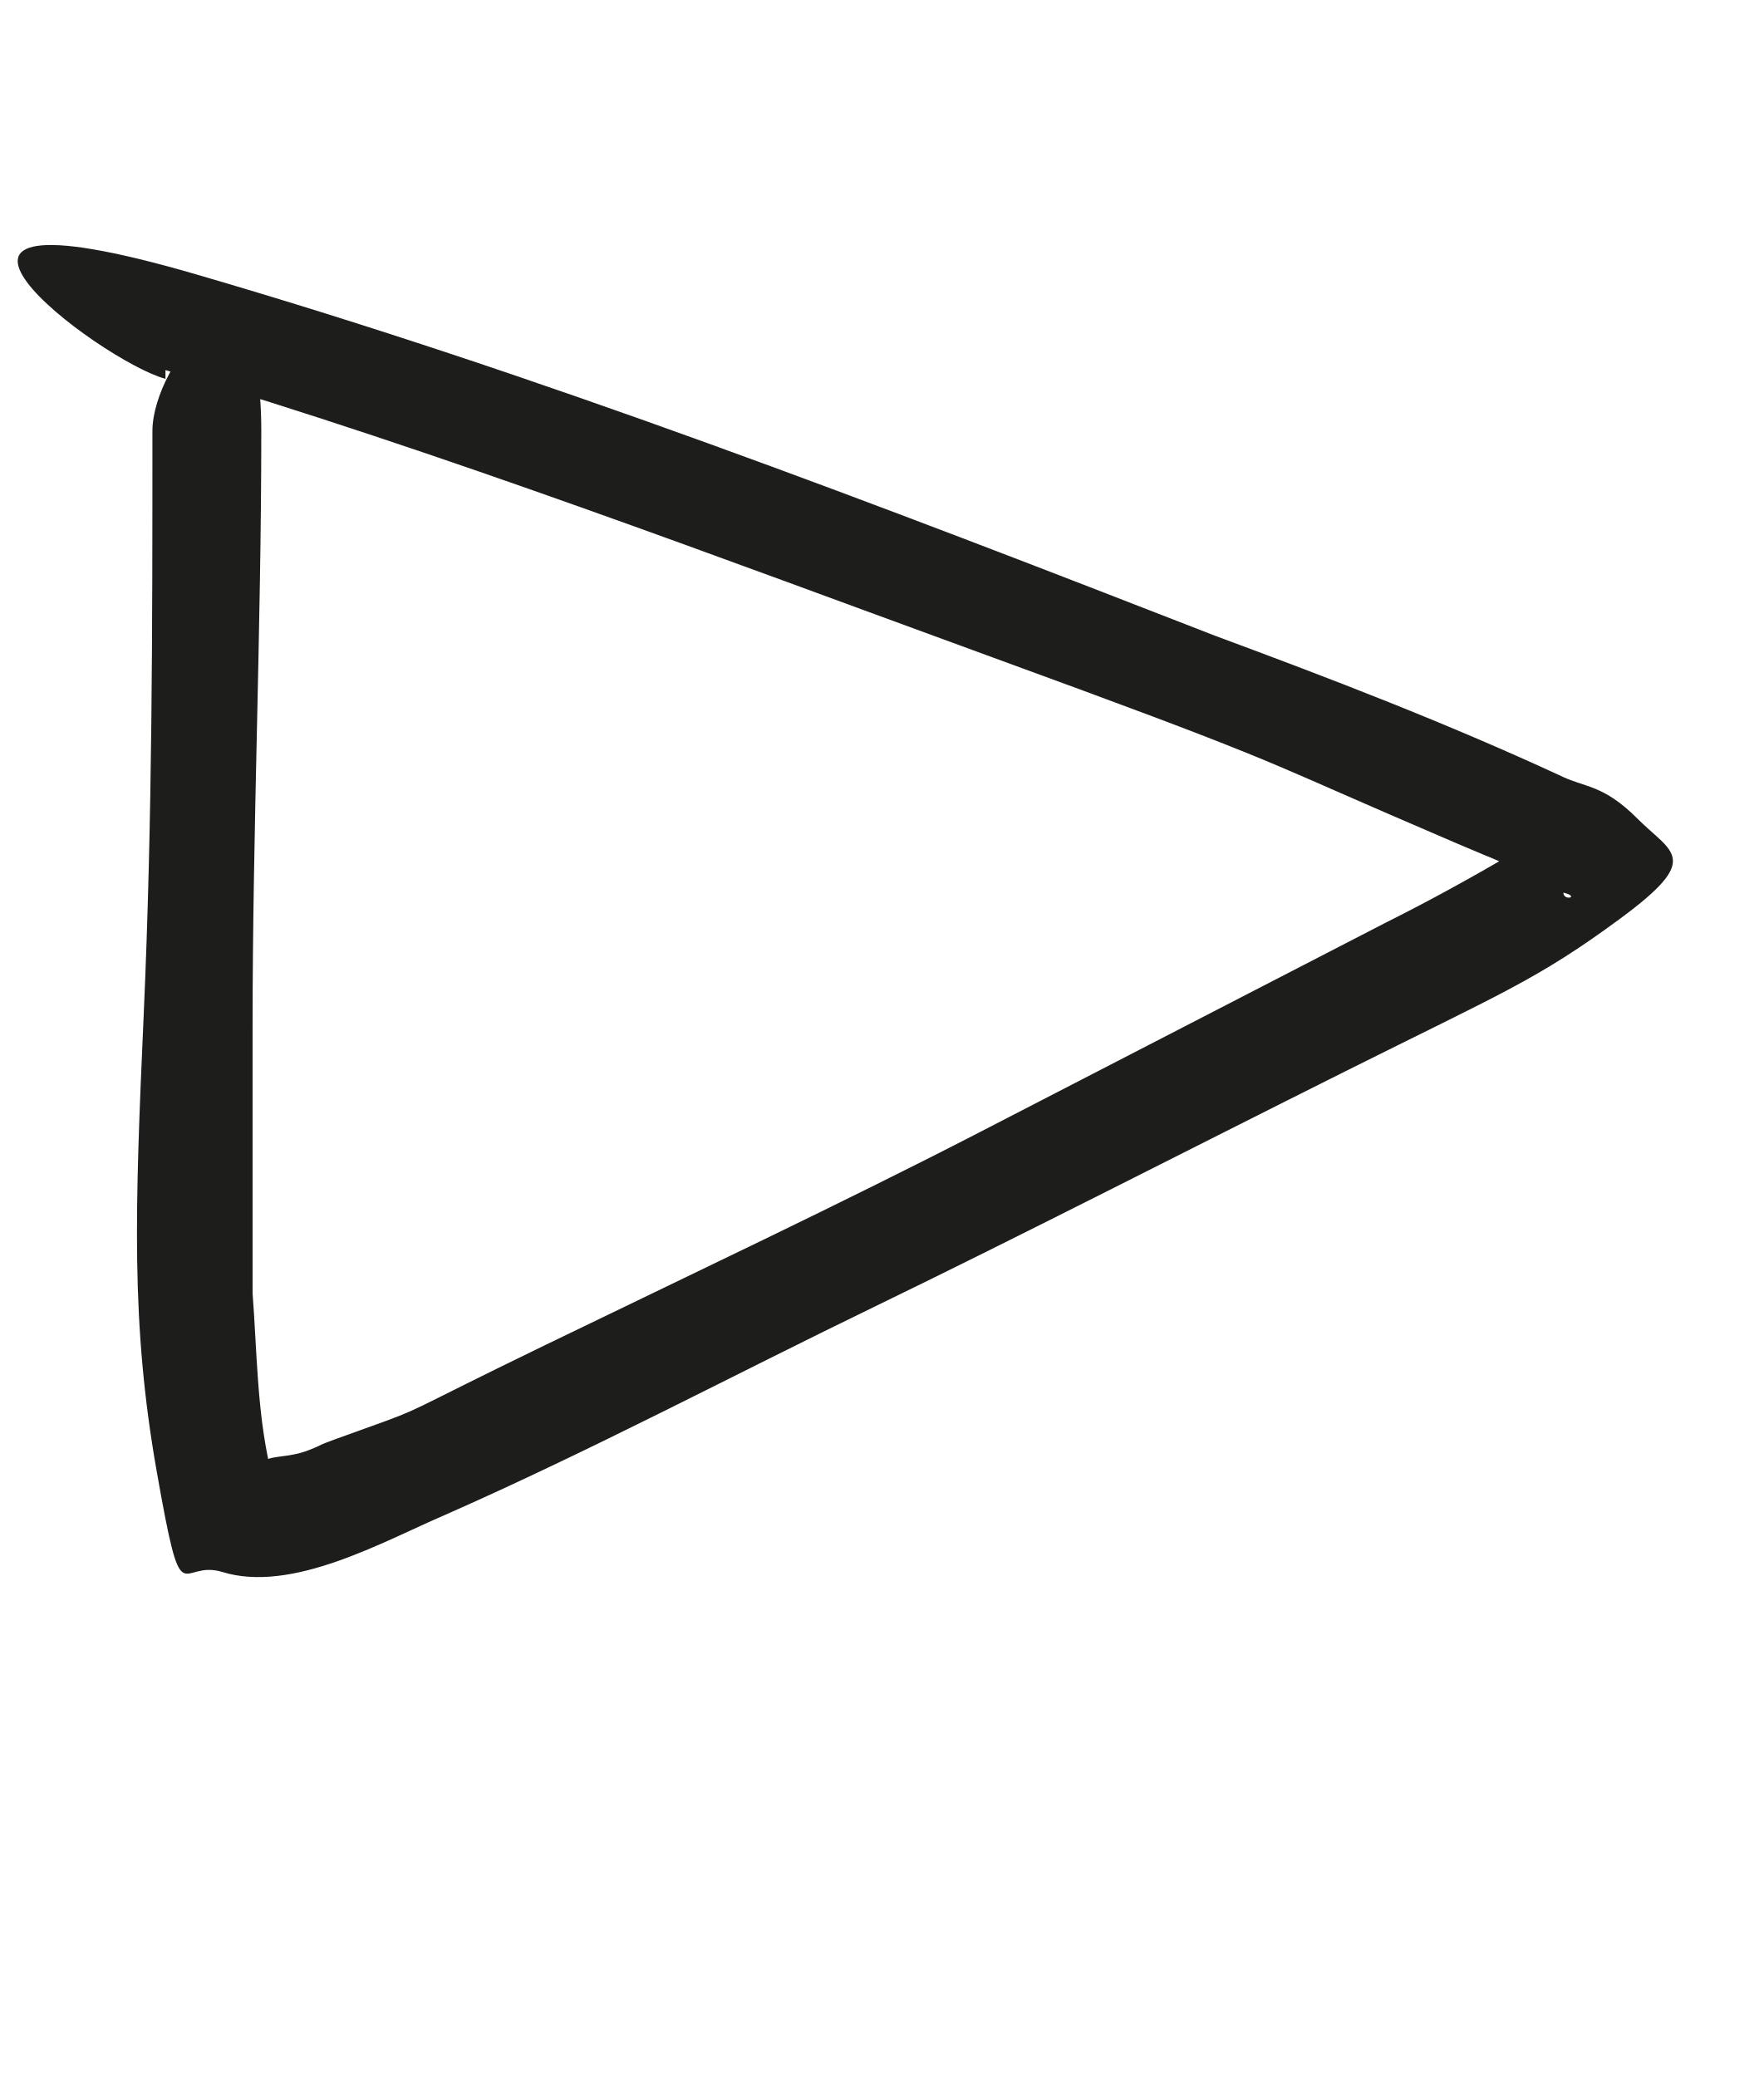
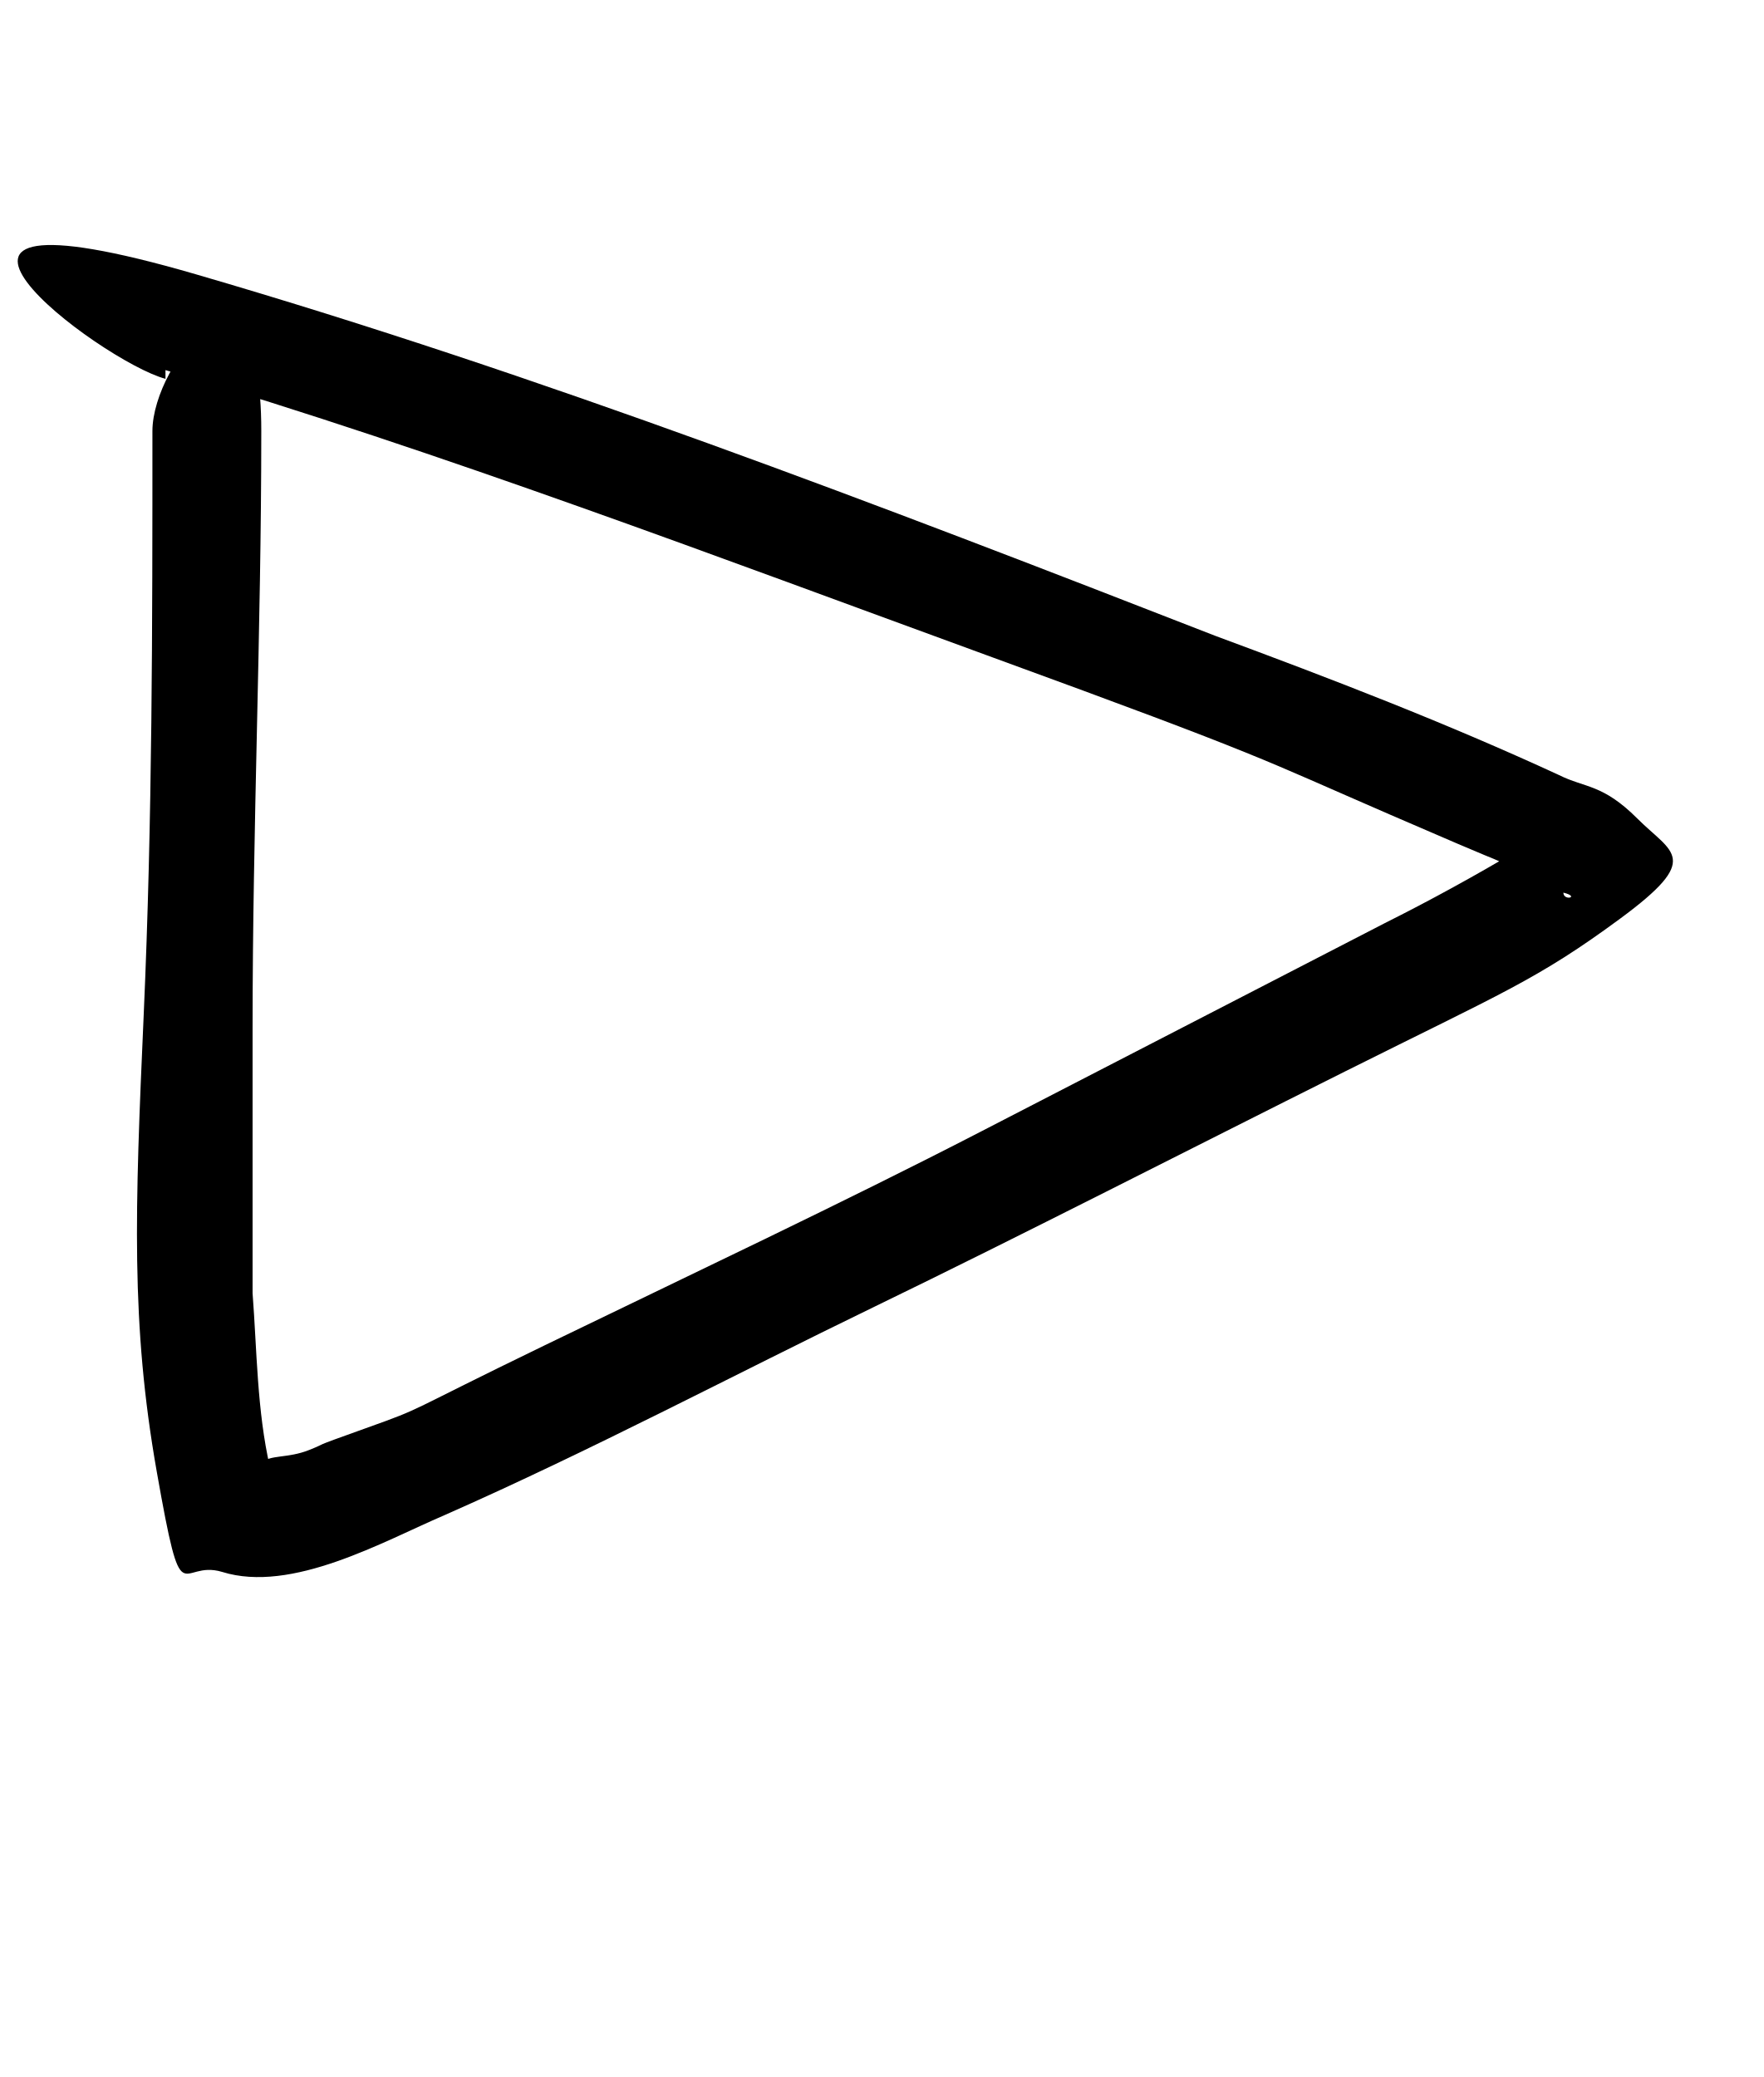
<svg xmlns="http://www.w3.org/2000/svg" id="Calque_1" data-name="Calque 1" version="1.1" viewBox="0 0 40.5 47.7">
  <defs>
-     <style>
-       .cls-1 {
-         fill: #1d1d1b;
-         stroke-width: 0px;
-       }
-     </style>
+ 
  </defs>
  <path class="cls-1" d="M3.8,8.5c6.4,1.9,12.7,4.3,19,6.6s6.1,2.3,9.1,3.6,1.9.8,2.8,1.2.6.3.9.4.2.1.3.2c.4.1,0,.2,0,0h0c-.3-.5-.3-1,0-1.6,0,0,0,0,0,0,0,0,.2-.1,0,0s-.6.4-1,.6c-1,.6-2.1,1.2-3.1,1.7-3.1,1.6-6.2,3.2-9.3,4.8s-6.7,3.3-10,4.9-2.7,1.4-4.1,1.9-.8.3-1.3.5-.9.1-1.1.3.3.4.3.4c0,0,0,0-.1-.3-.3-1.3-.3-2.7-.4-4,0-2,0-4.1,0-6.1,0-4.6.2-9.1.2-13.7s-2.5-1.6-2.5,0c0,4.5,0,8.9-.2,13.4s-.3,7.1.3,10.5.5,2,1.5,2.3c1.6.5,3.7-.7,5.1-1.3,3.4-1.5,6.6-3.2,9.9-4.8s7.2-3.6,10.8-5.4,4.4-2.1,6.3-3.5,1.2-1.5.4-2.3-1.2-.7-1.8-1c-2.6-1.2-5.2-2.2-7.9-3.2-7.7-3-15.5-6-23.4-8.3s-2.2,2-.7,2.4h0Z" />
</svg>
